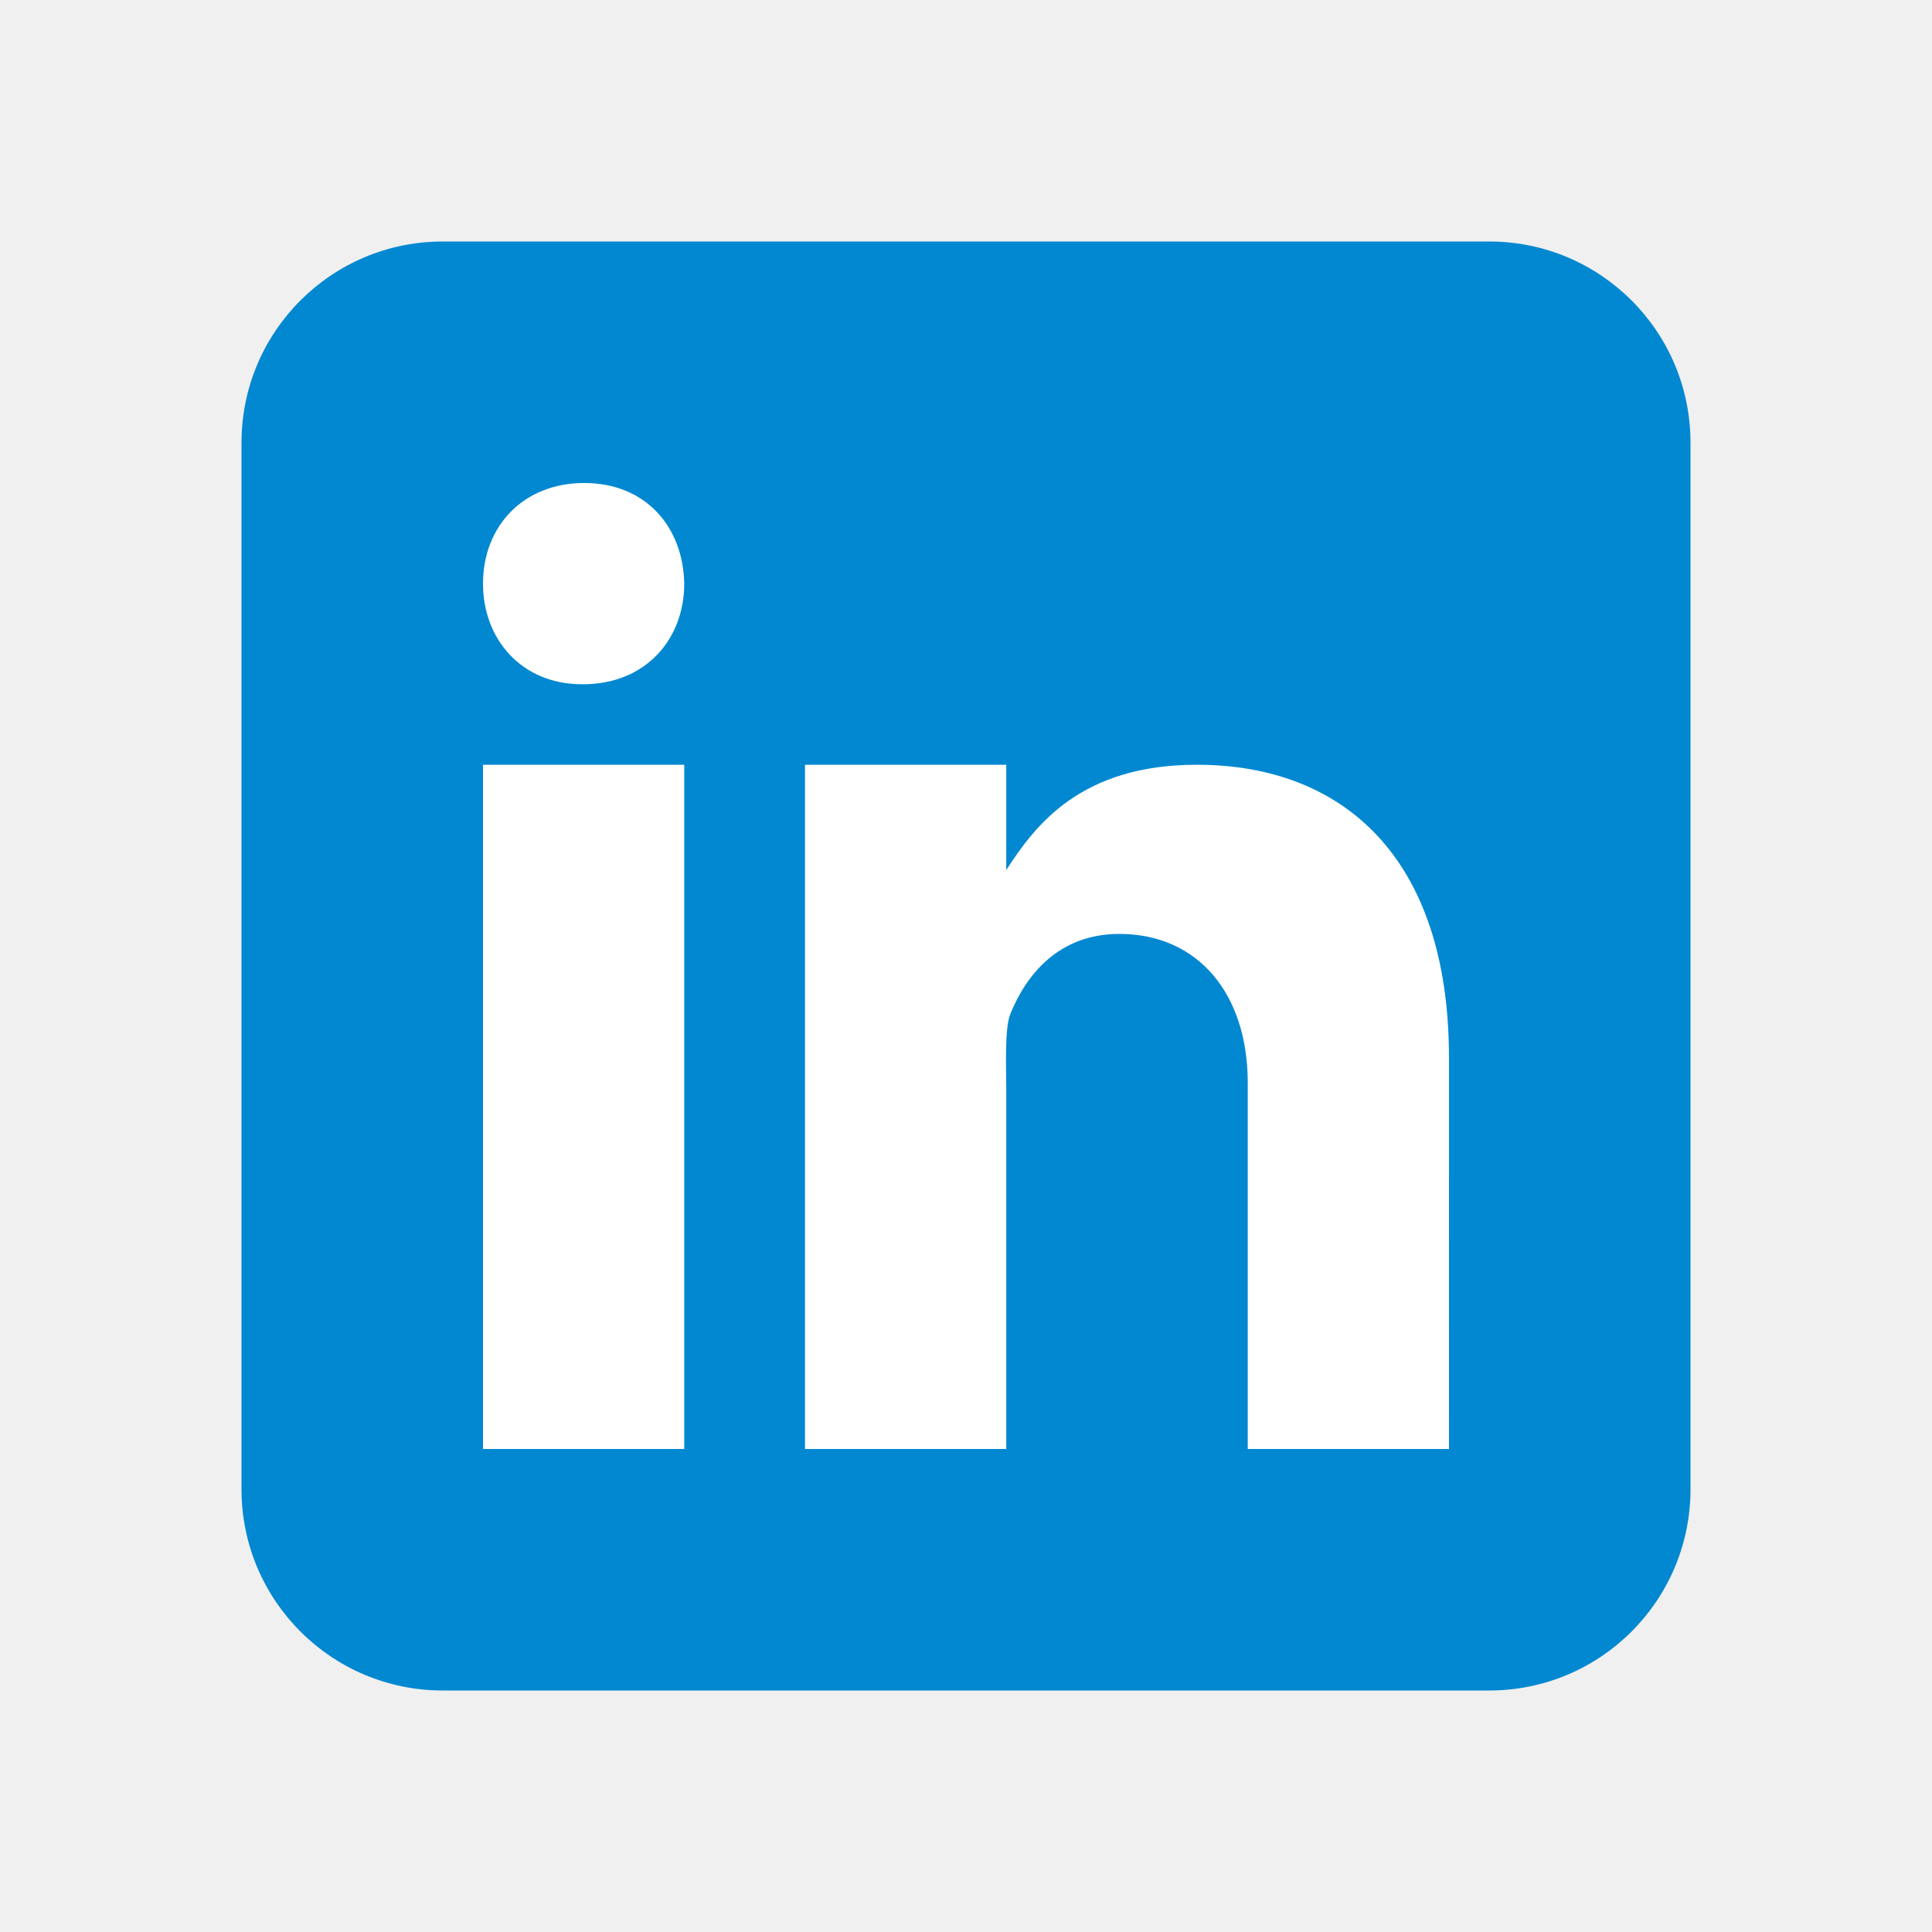
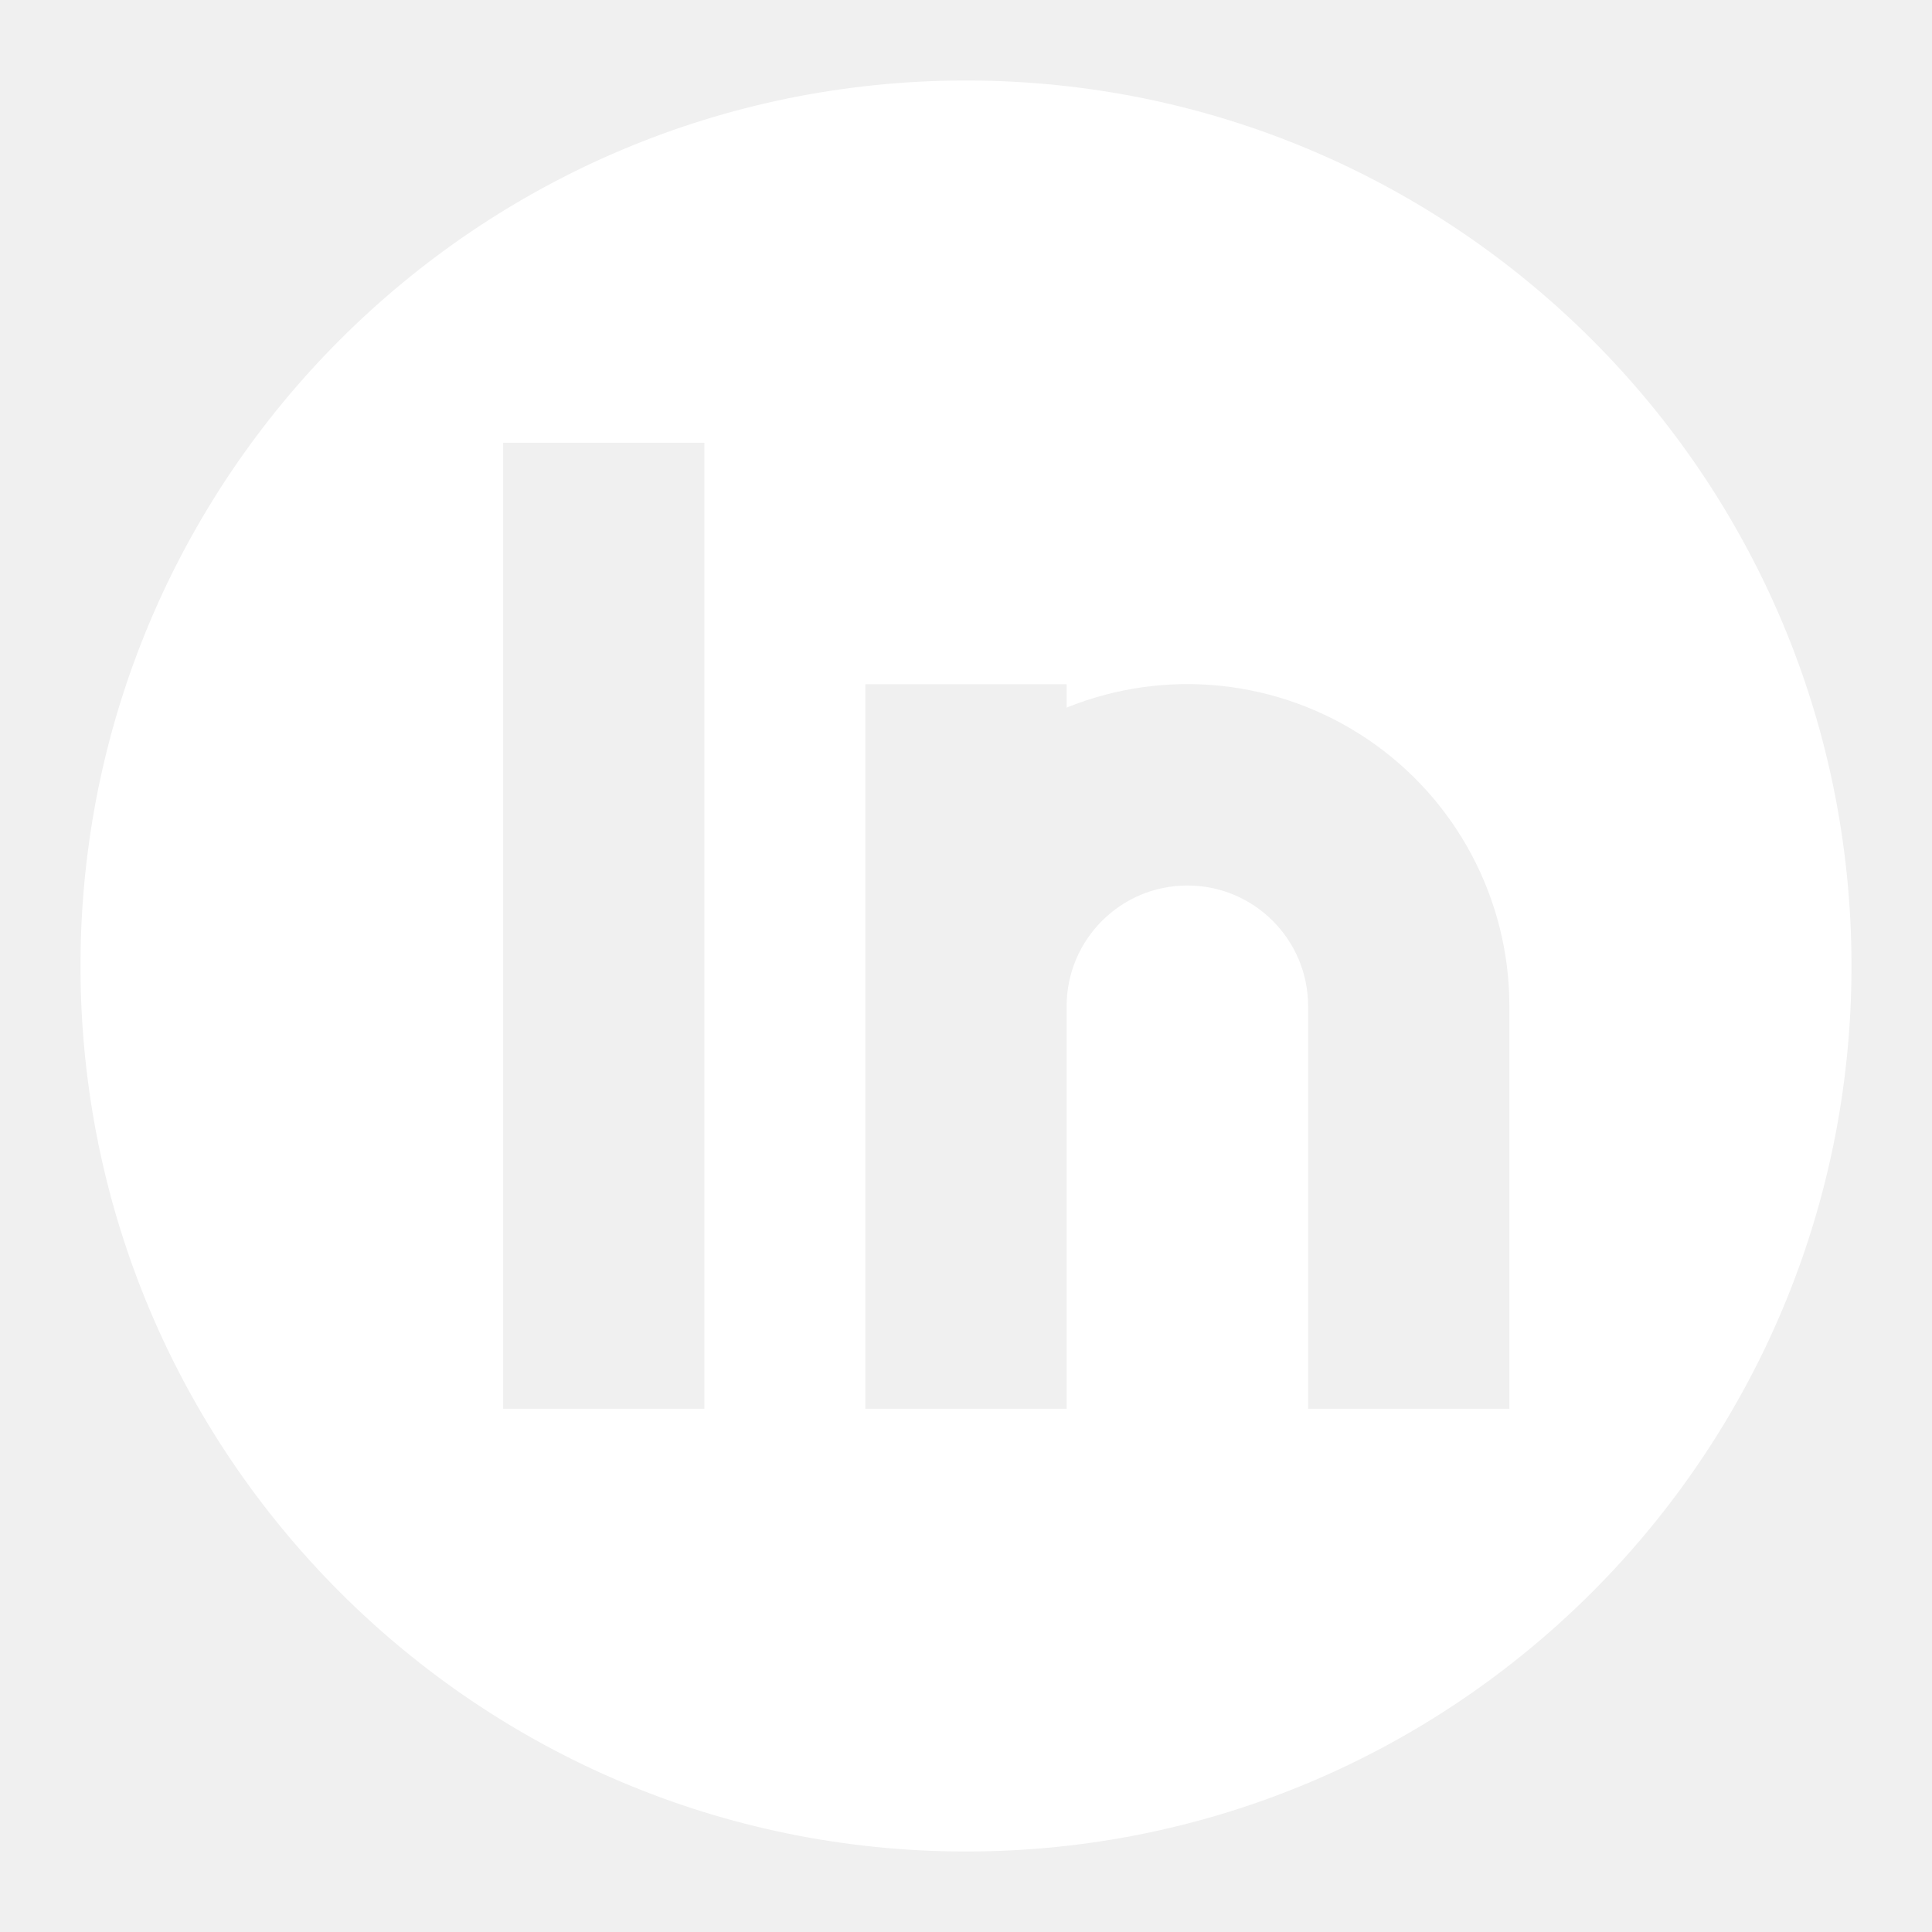
- <svg xmlns="http://www.w3.org/2000/svg" x="0px" y="0px" width="100" height="100" viewBox="0 0 48 48">
-   <path fill="#0288D1" d="M42,37c0,2.762-2.238,5-5,5H11c-2.761,0-5-2.238-5-5V11c0-2.762,2.239-5,5-5h26c2.762,0,5,2.238,5,5V37z" />
-   <path fill="#FFF" d="M12 19H17V36H12zM14.485 17h-.028C12.965 17 12 15.888 12 14.499 12 13.08 12.995 12 14.514 12c1.521 0 2.458 1.08 2.486 2.499C17 15.887 16.035 17 14.485 17zM36 36h-5v-9.099c0-2.198-1.225-3.698-3.192-3.698-1.501 0-2.313 1.012-2.707 1.99C24.957 25.543 25 26.511 25 27v9h-5V19h5v2.616C25.721 20.5 26.85 19 29.738 19c3.578 0 6.261 2.25 6.261 7.274L36 36 36 36z" />
+ <svg xmlns="http://www.w3.org/2000/svg" fill="none" viewBox="0 0 24 24" id="Logmein-Logo-1--Streamline-Logos.svg" height="24" width="24">
+   <path fill="#fff" fill-rule="evenodd" d="M23 12c0 6.075 -4.925 11 -11 11S1 18.075 1 12 5.925 1 12 1s11 4.925 11 11ZM6.25 17.5v-12h2.5v12h-2.5Zm7 -8.71a4 4 0 0 1 5.5 3.71v5h-2.5v-5a1.5 1.5 0 0 0 -3 0v5h-2.5v-9h2.5v0.29Z" clip-rule="evenodd" stroke-width="1" />
</svg>
